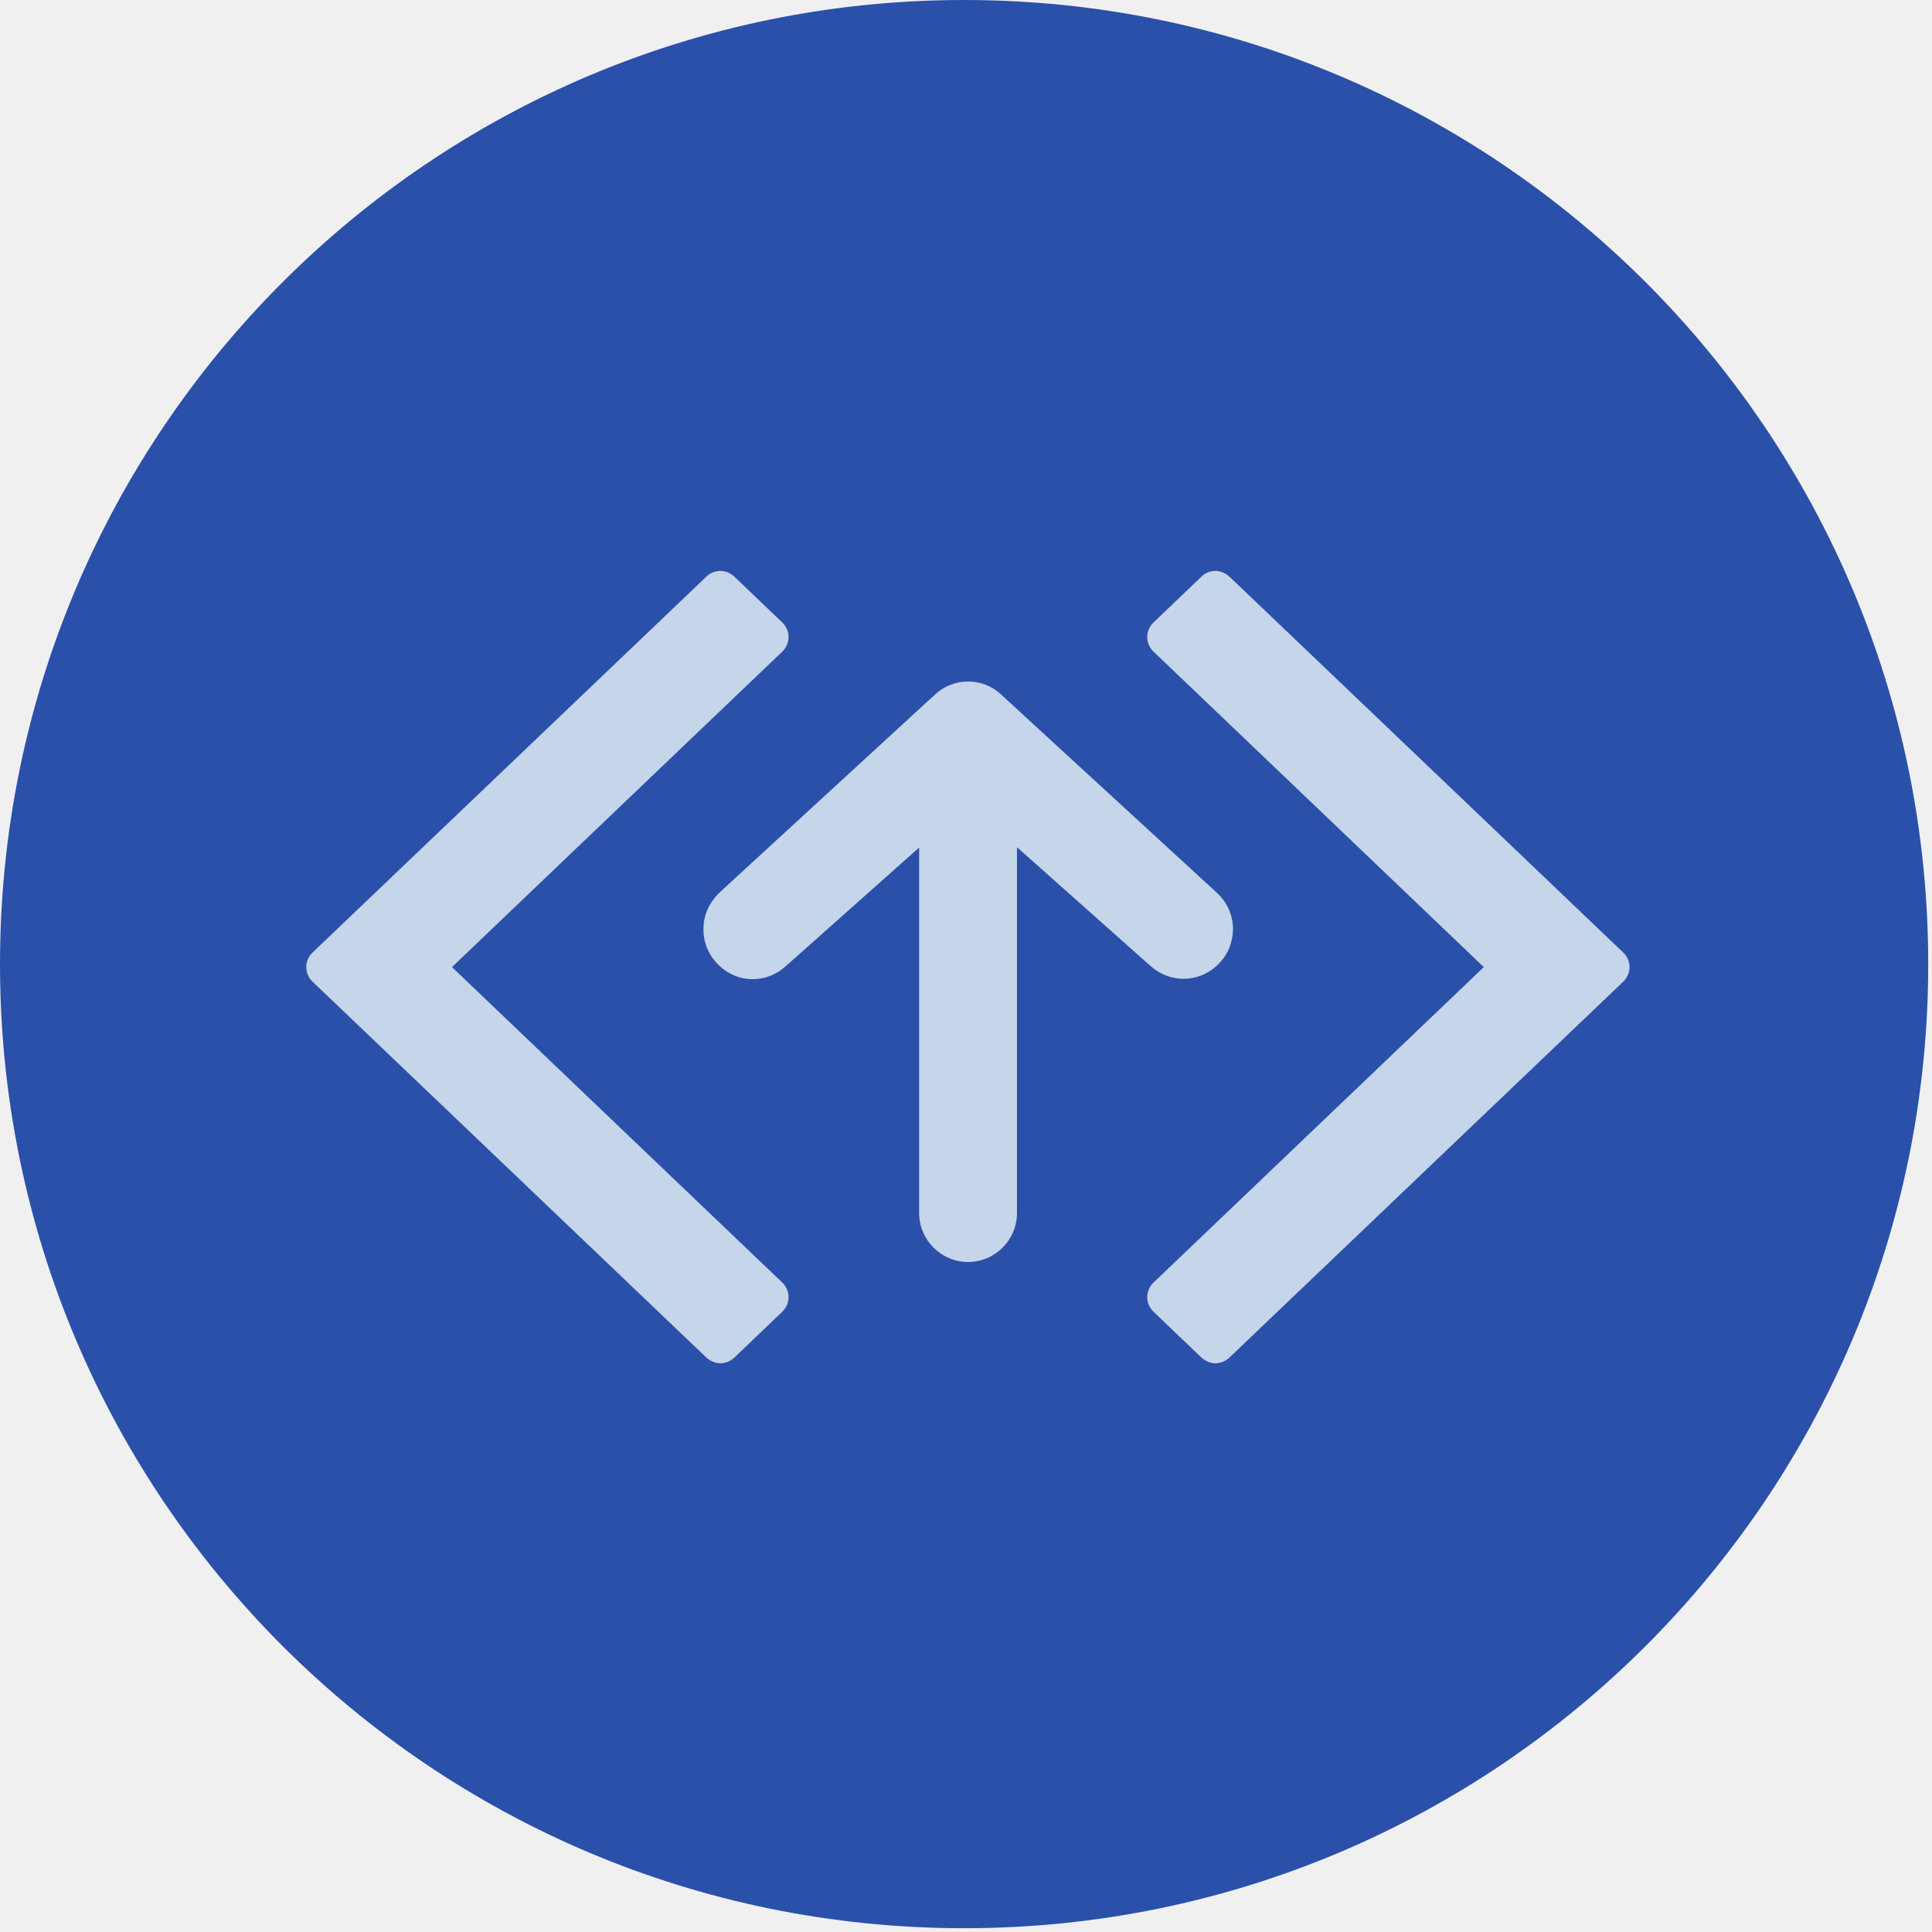
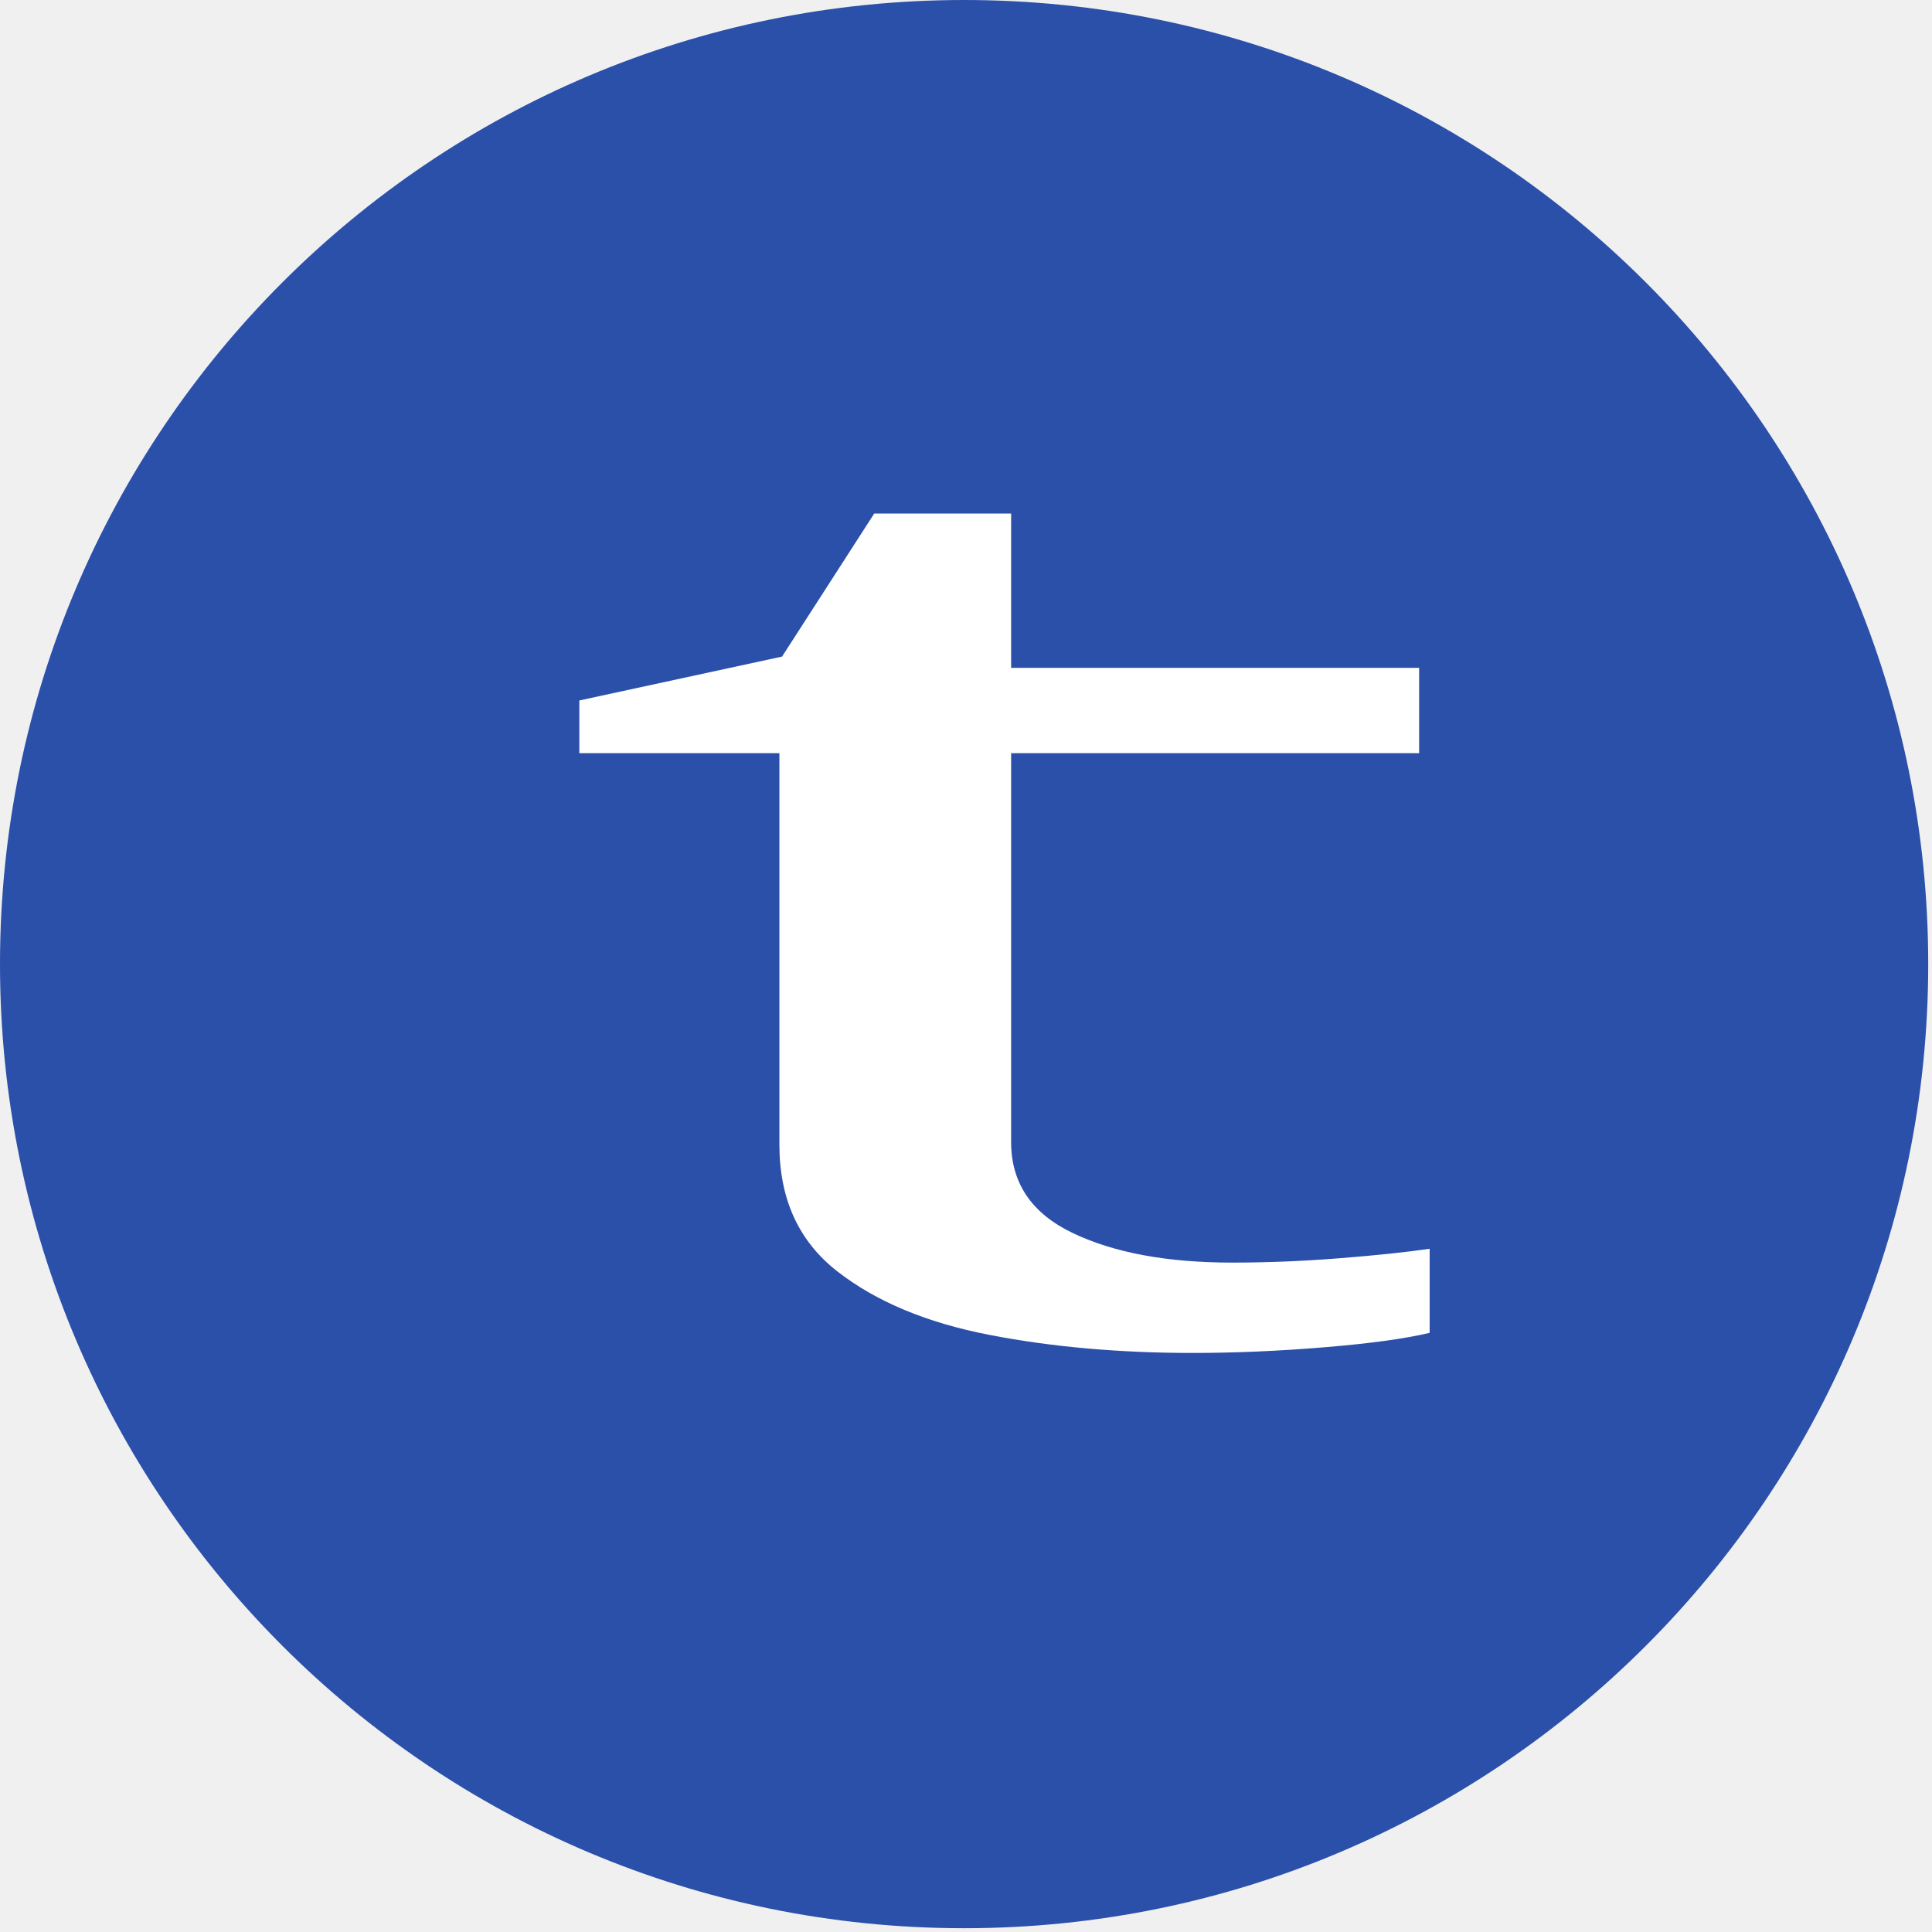
- <svg xmlns="http://www.w3.org/2000/svg" width="511" height="511" fill="none">
-   <g>
-     <ellipse fill="#2B50AA" cx="255" cy="255" id="svg_5" rx="255" ry="255" />
-     <path d="m186.793,359.032c1.093,1.002 2.46,1.549 3.736,1.549c1.275,0 2.733,-0.547 3.736,-1.549l12.575,-12.028c1.093,-1.003 1.731,-2.461 1.731,-3.919c0,-1.458 -0.638,-2.916 -1.731,-3.918l-87.295,-83.377l87.295,-83.376c1.093,-1.003 1.731,-2.461 1.731,-3.919c0,-1.458 -0.638,-2.915 -1.731,-3.918l-12.575,-12.028c-1.094,-1.002 -2.369,-1.549 -3.736,-1.549c-1.367,0 -2.734,0.547 -3.736,1.549l-104.062,99.323c-1.093,1.003 -1.731,2.46 -1.731,3.918c0,1.458 0.638,2.916 1.731,3.919l104.062,99.323zm205.662,-103.242l-87.295,83.377c-1.093,1.002 -1.731,2.46 -1.731,3.918c0,1.458 0.638,2.916 1.731,3.919l12.575,12.028c1.094,1.002 2.461,1.549 3.736,1.549c1.276,0 2.734,-0.547 3.736,-1.549l104.062,-99.323c1.093,-1.003 1.731,-2.461 1.731,-3.919c0,-1.458 -0.638,-2.915 -1.731,-3.918l-104.062,-99.323c-1.093,-1.002 -2.46,-1.549 -3.736,-1.549c-1.367,0 -2.733,0.547 -3.736,1.549l-12.575,12.028c-1.093,1.003 -1.731,2.46 -1.731,3.918c0,1.458 0.638,2.916 1.731,3.919l87.295,83.376z" fill="#C5D5EA" id="svg_2" />
-     <path d="m186.064,245.585c-0.091,3.553 1.276,6.925 3.827,9.476l0.091,0.091c2.46,2.461 5.65,3.828 9.112,3.828c3.19,0 6.197,-1.185 8.566,-3.281l35.446,-31.528l0,96.68c0,7.108 5.832,12.94 12.94,12.94c7.107,0 12.939,-5.832 12.939,-12.94l0,-96.771l35.446,31.528c2.37,2.096 5.468,3.28 8.566,3.28c3.463,0 6.743,-1.366 9.203,-3.827l0.091,-0.091c2.552,-2.551 3.828,-5.832 3.828,-9.477c-0.092,-3.553 -1.55,-6.834 -4.192,-9.294l-57.225,-52.577c-2.369,-2.187 -5.467,-3.372 -8.656,-3.372c-3.19,0 -6.288,1.185 -8.657,3.372l-57.225,52.577c-2.551,2.551 -4.1,5.832 -4.1,9.386z" fill="#C5D5EA" id="svg_3" />
-   </g>
+ <svg xmlns="http://www.w3.org/2000/svg" width="511" height="511" fill="none" version="1.1">
+   <circle cx="255" cy="255" r="255" fill="#2b50aa" />
+   <text transform="scale(1.4485 .69038)" x="98.098" y="513.513" fill="#ffffff" font-family="sans-serif" font-size="480.69px" stroke-width="2.504" style="line-height:1.25" xml:space="preserve">
+     <tspan x="98.098" y="513.513" fill="#ffffff" font-family="'.Apple SD Gothic NeoI'" font-size="480.69px" stroke-width="2.504">t</tspan>
+   </text>
</svg>
